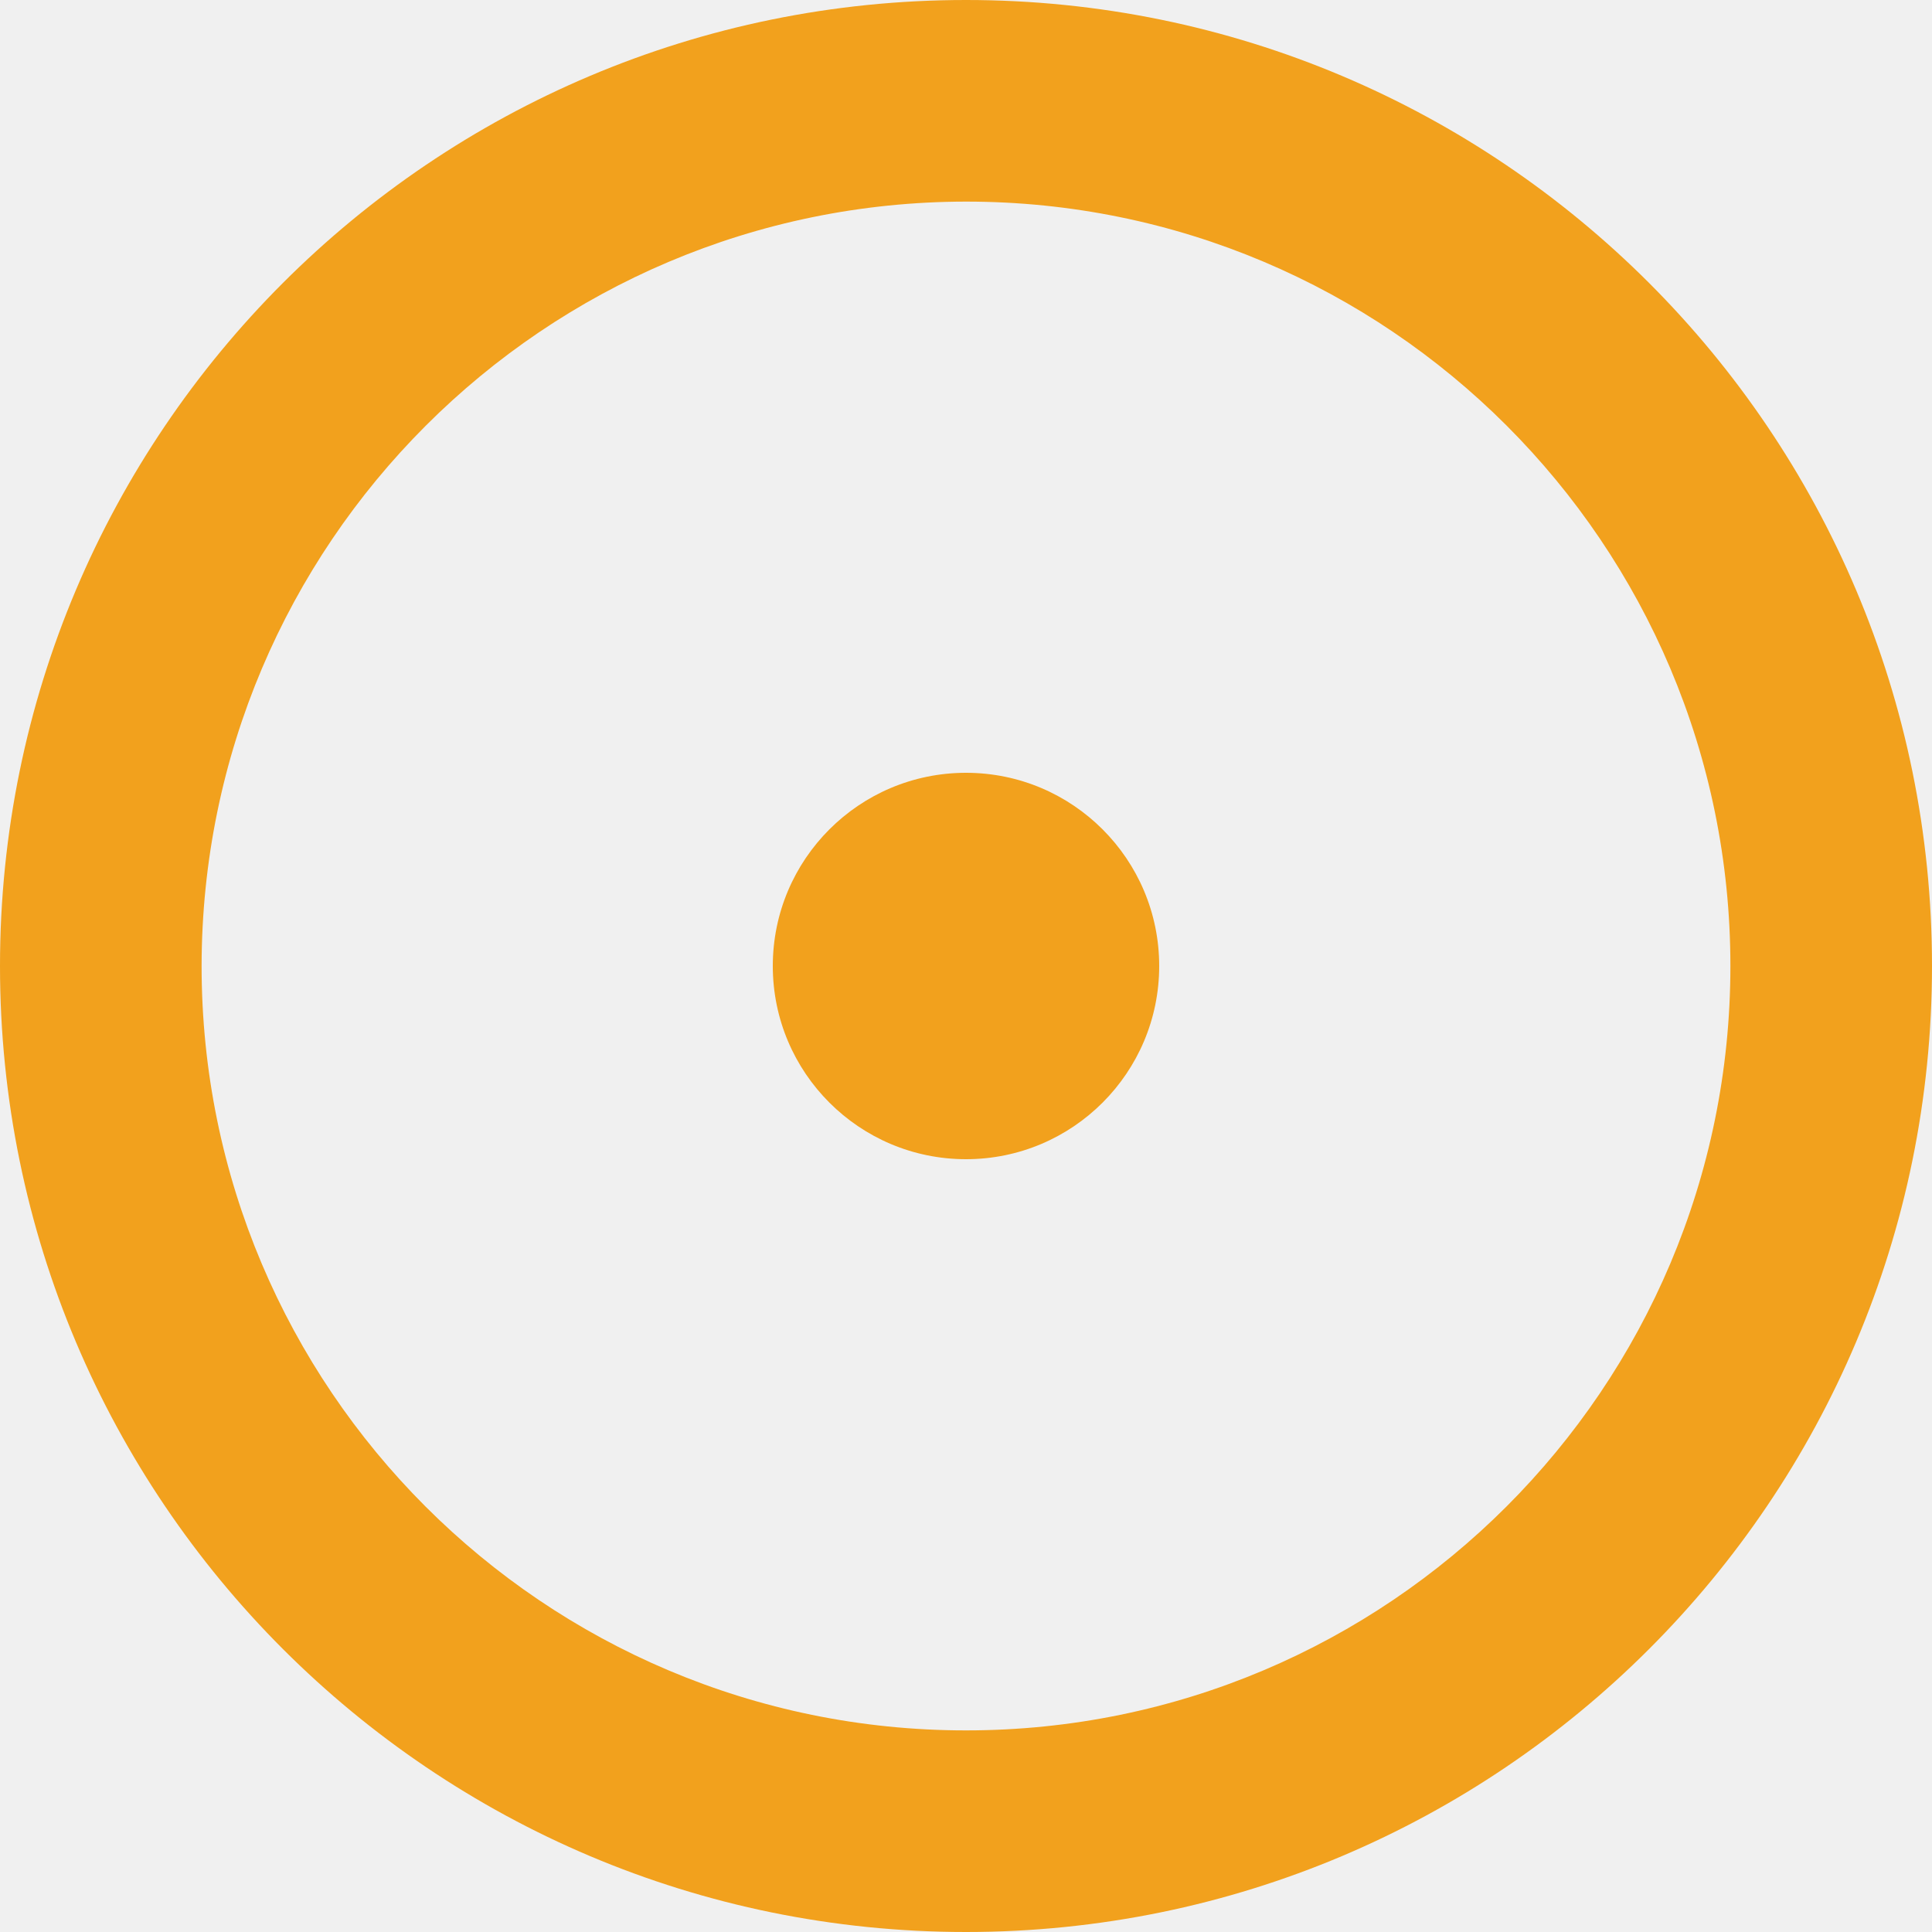
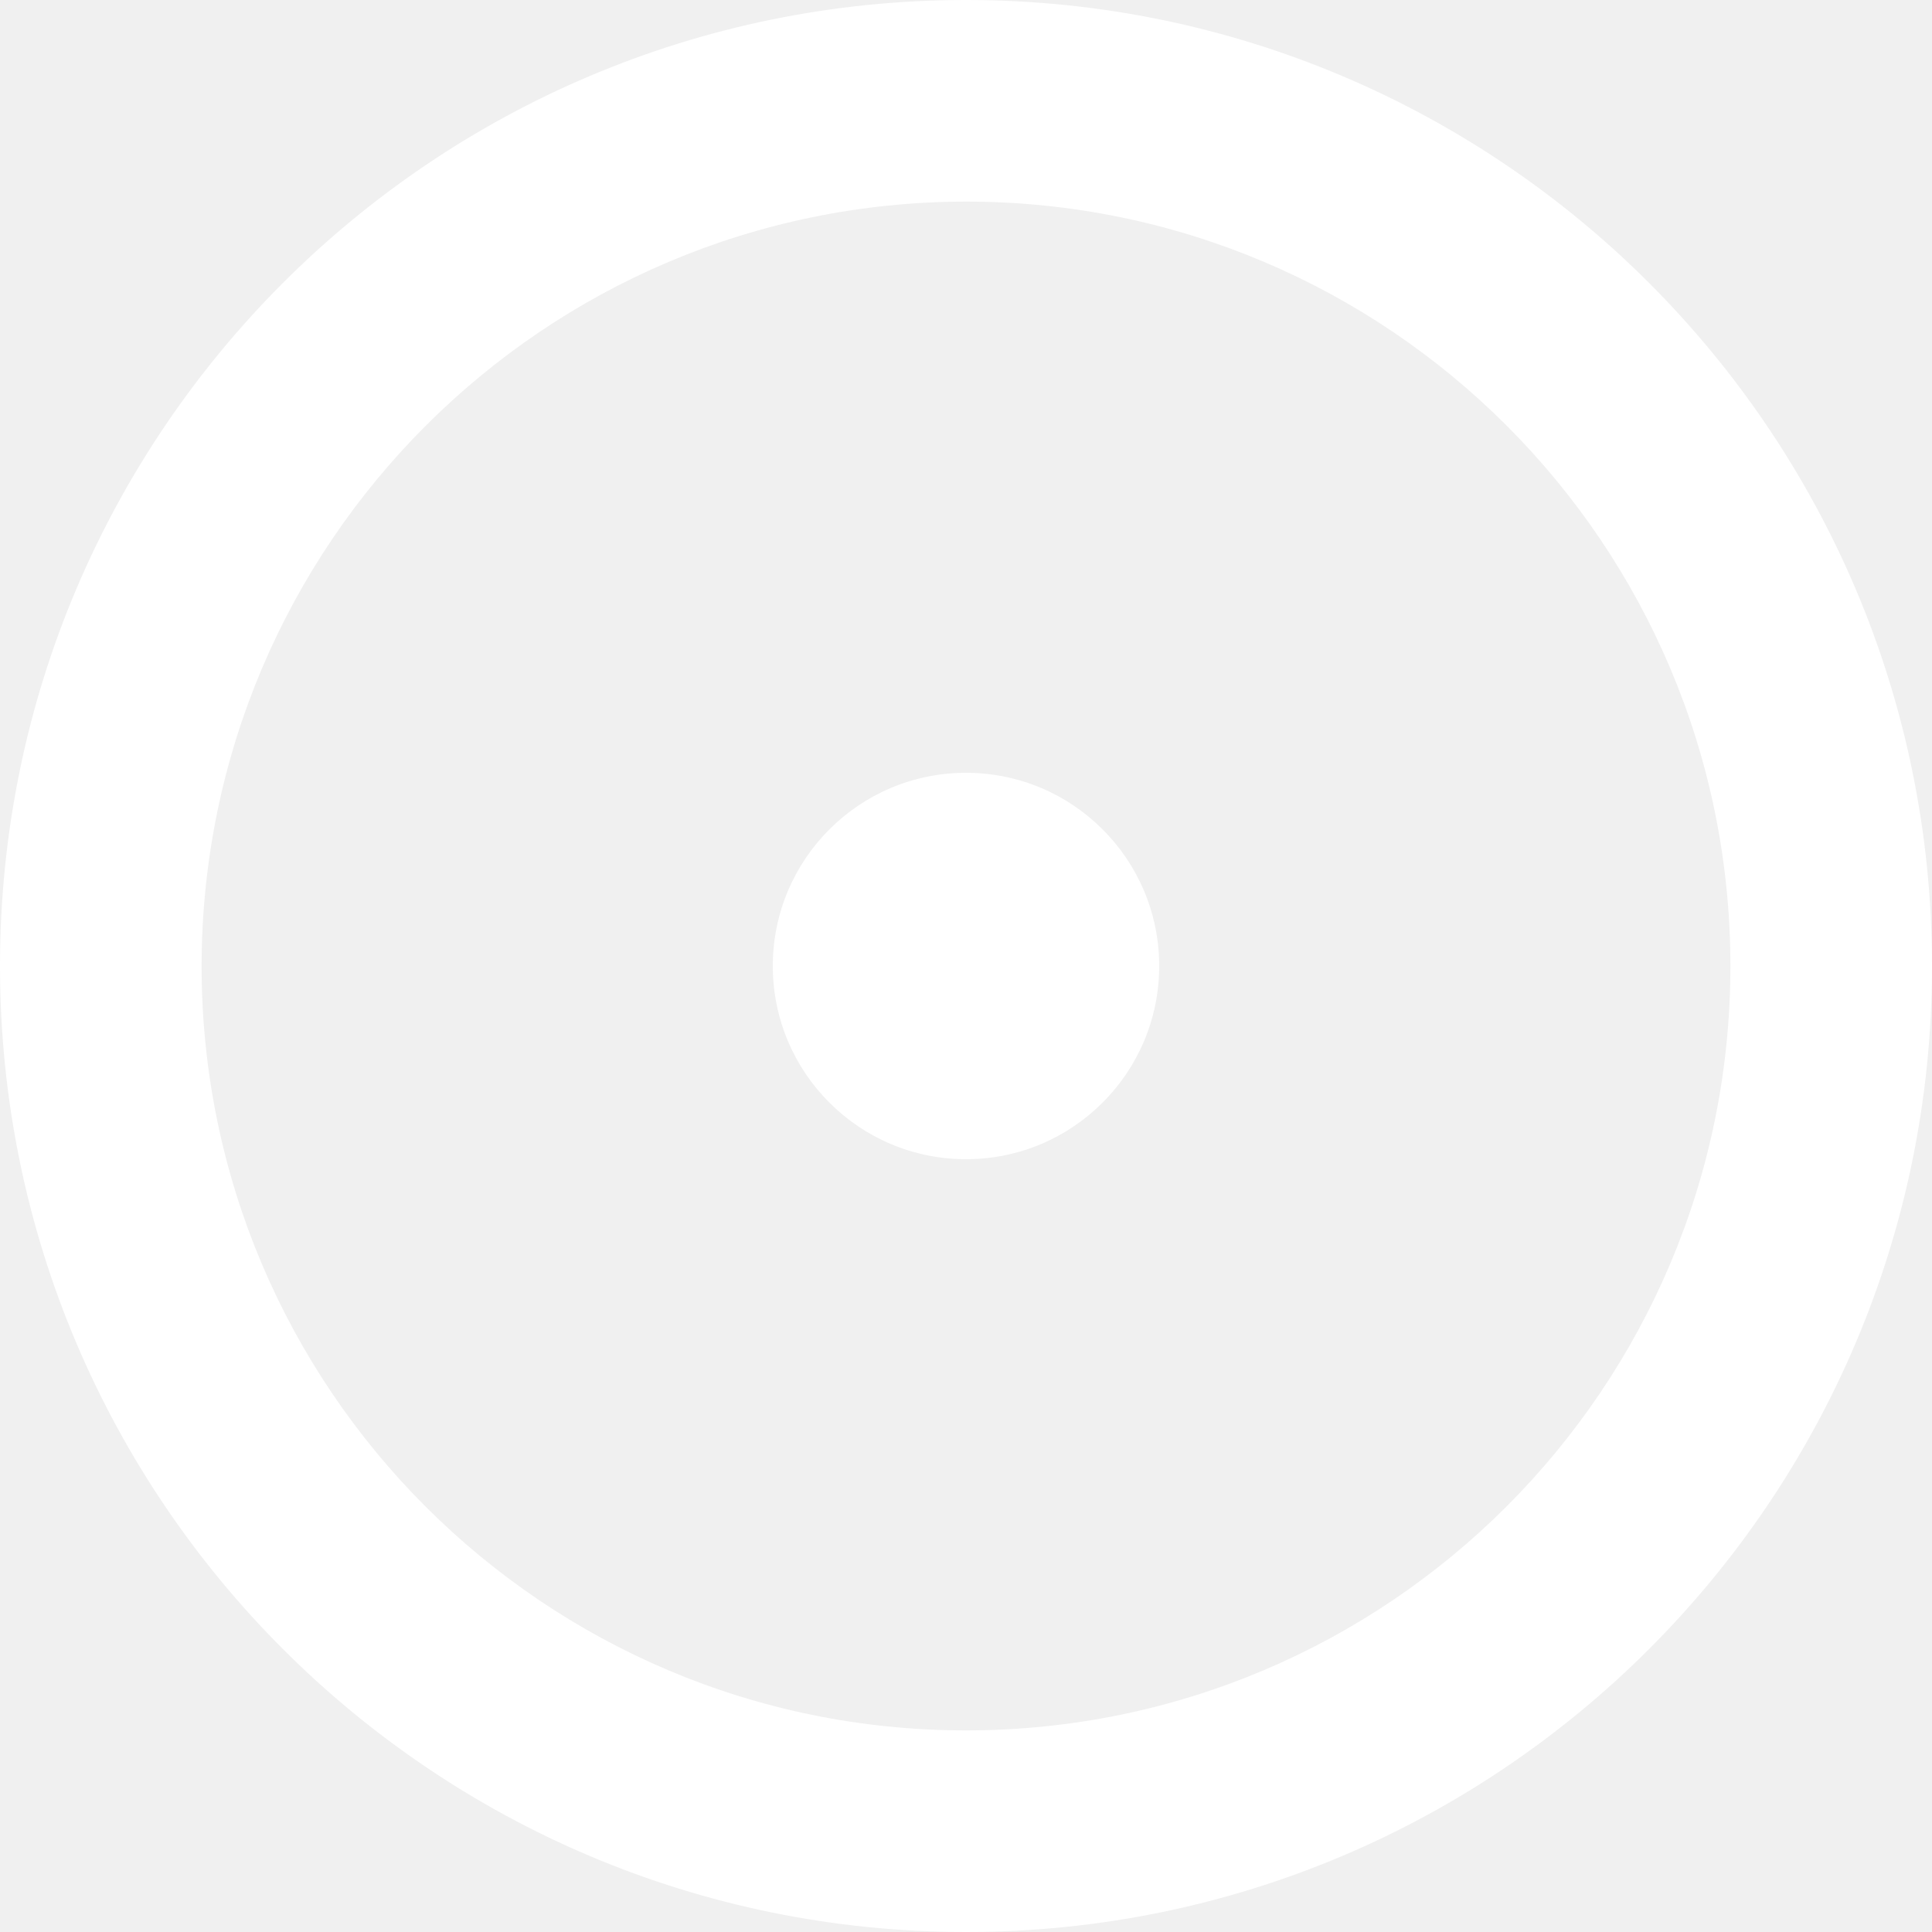
<svg xmlns="http://www.w3.org/2000/svg" id="Layer_1" data-name="Layer 1" viewBox="0 0 115 115">
  <defs>
-     <style>.sun-cls-1{fill:#f2a11d;}</style>
+     <style>.sun-cls-1{fill:#fff;}</style>
  </defs>
  <path class="sun-cls-1" d="M57.5,12A45.5,45.5,0,1,1,12,57.5,45.55,45.55,0,0,1,57.5,12m0-12A57.5,57.5,0,1,0,115,57.5,57.5,57.5,0,0,0,57.5,0Z" />
  <circle class="sun-cls-1" cx="57.5" cy="57.5" r="11.5" />
</svg>
